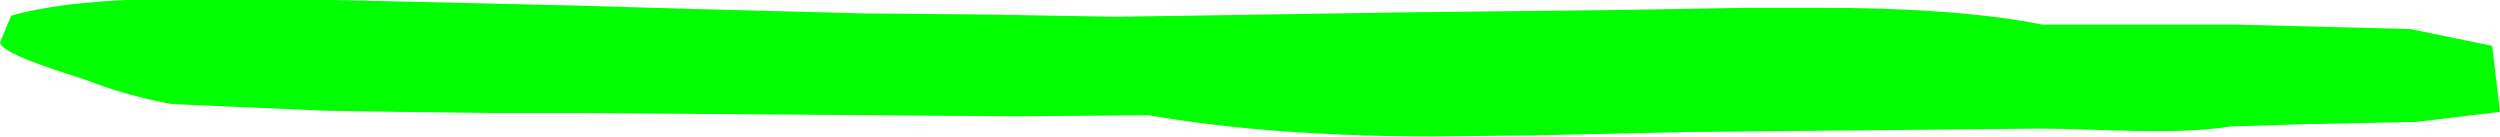
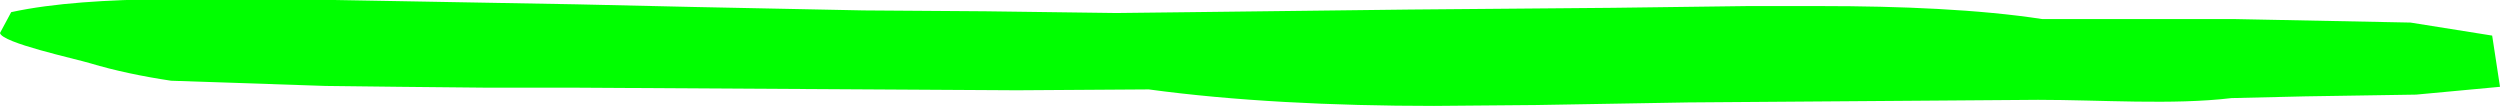
- <svg xmlns="http://www.w3.org/2000/svg" width="558.75" height="30.5" viewBox="0 0 2235 122" preserveAspectRatio="none">
+ <svg xmlns="http://www.w3.org/2000/svg" width="720" height="30.5" viewBox="0 0 2235 122" preserveAspectRatio="none">
  <defs>
    <style>
      .cls-1 {
        fill-rule: evenodd;
      fill: #00ff00;
      }
    </style>
  </defs>
  <path class="cls-1" d="M2235,100l-75,9-99,2-66,2c-52.96,8.136-116.6,2-173,2l-313,3-136,3-91,1c-91.55,0-179.67-5.807-255-19l-118,1-395-3H435l-78-1-66-1L153,93c-25.329-4.839-50.963-11.81-72-20C66.839,67.487,1.692,49.449,0,38L10,14C86.455-7.39,202.03,0,299,0L516,5,619,8l153,4,109,1,117,2,67-1,195-3,182-2,120-2h66c70.87,0,141.44,3.807,198,15h173l156,4,73,15Q2231.5,70.5,2235,100Z" />
</svg>
